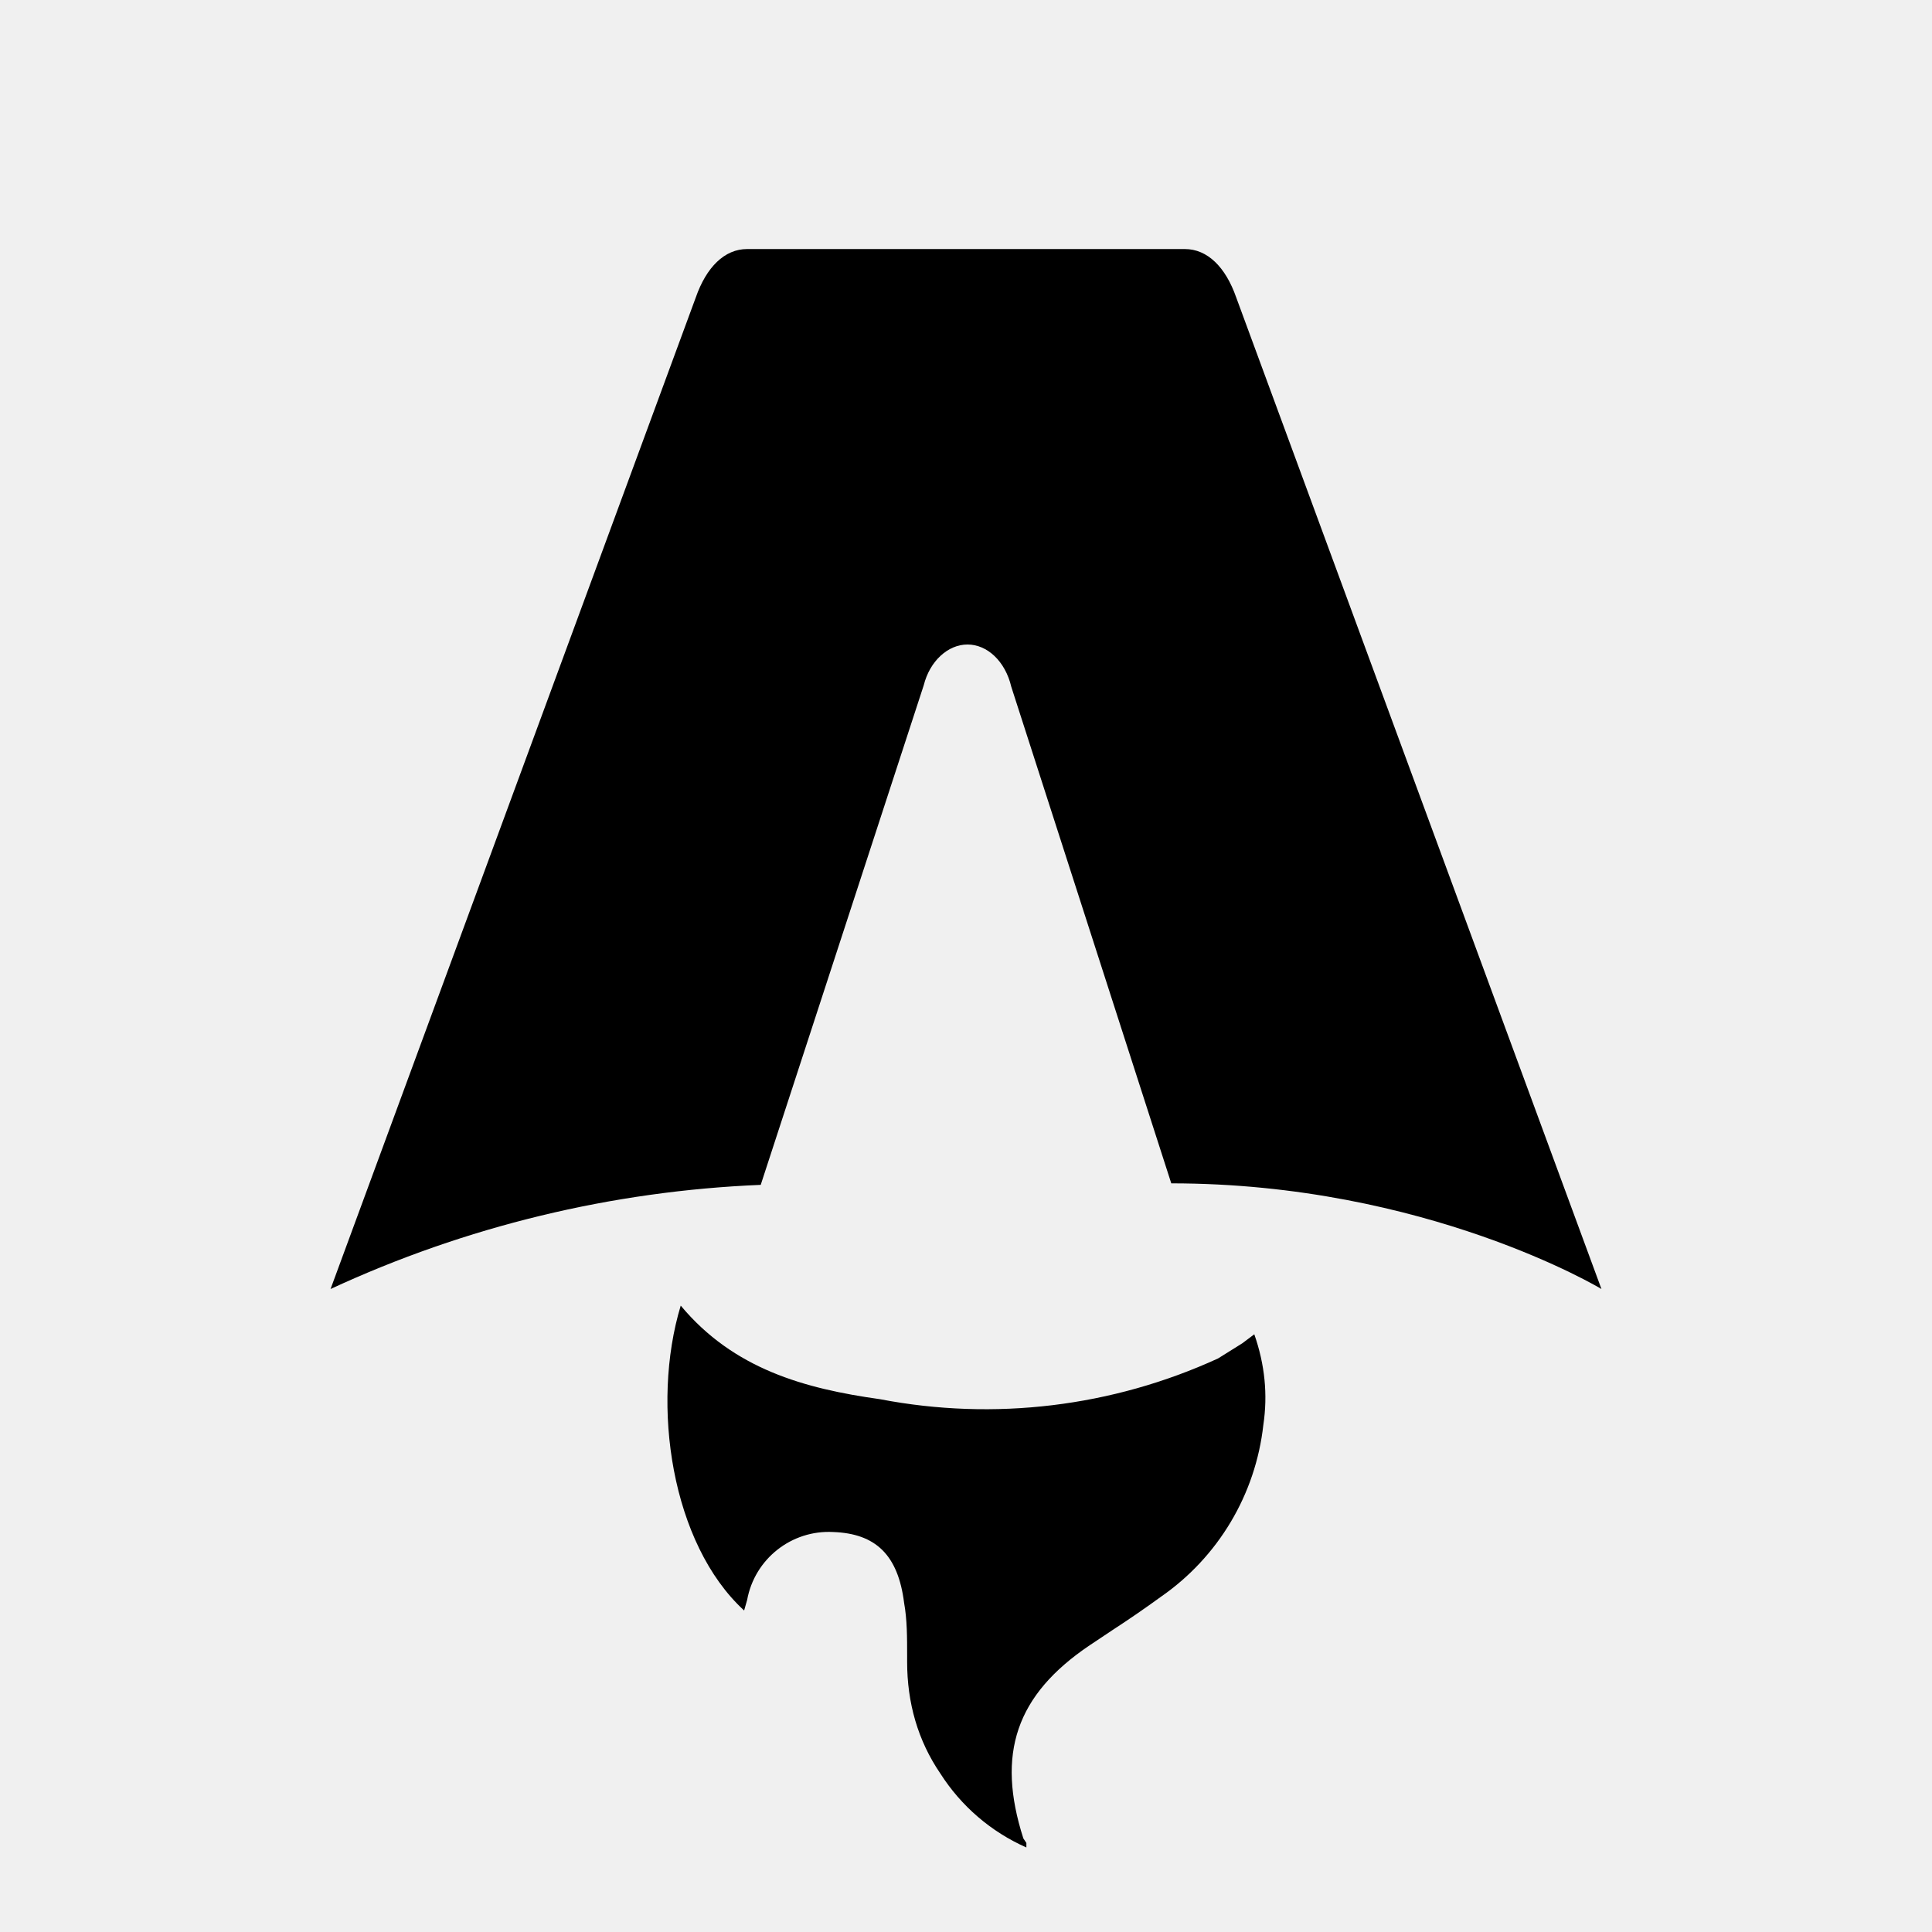
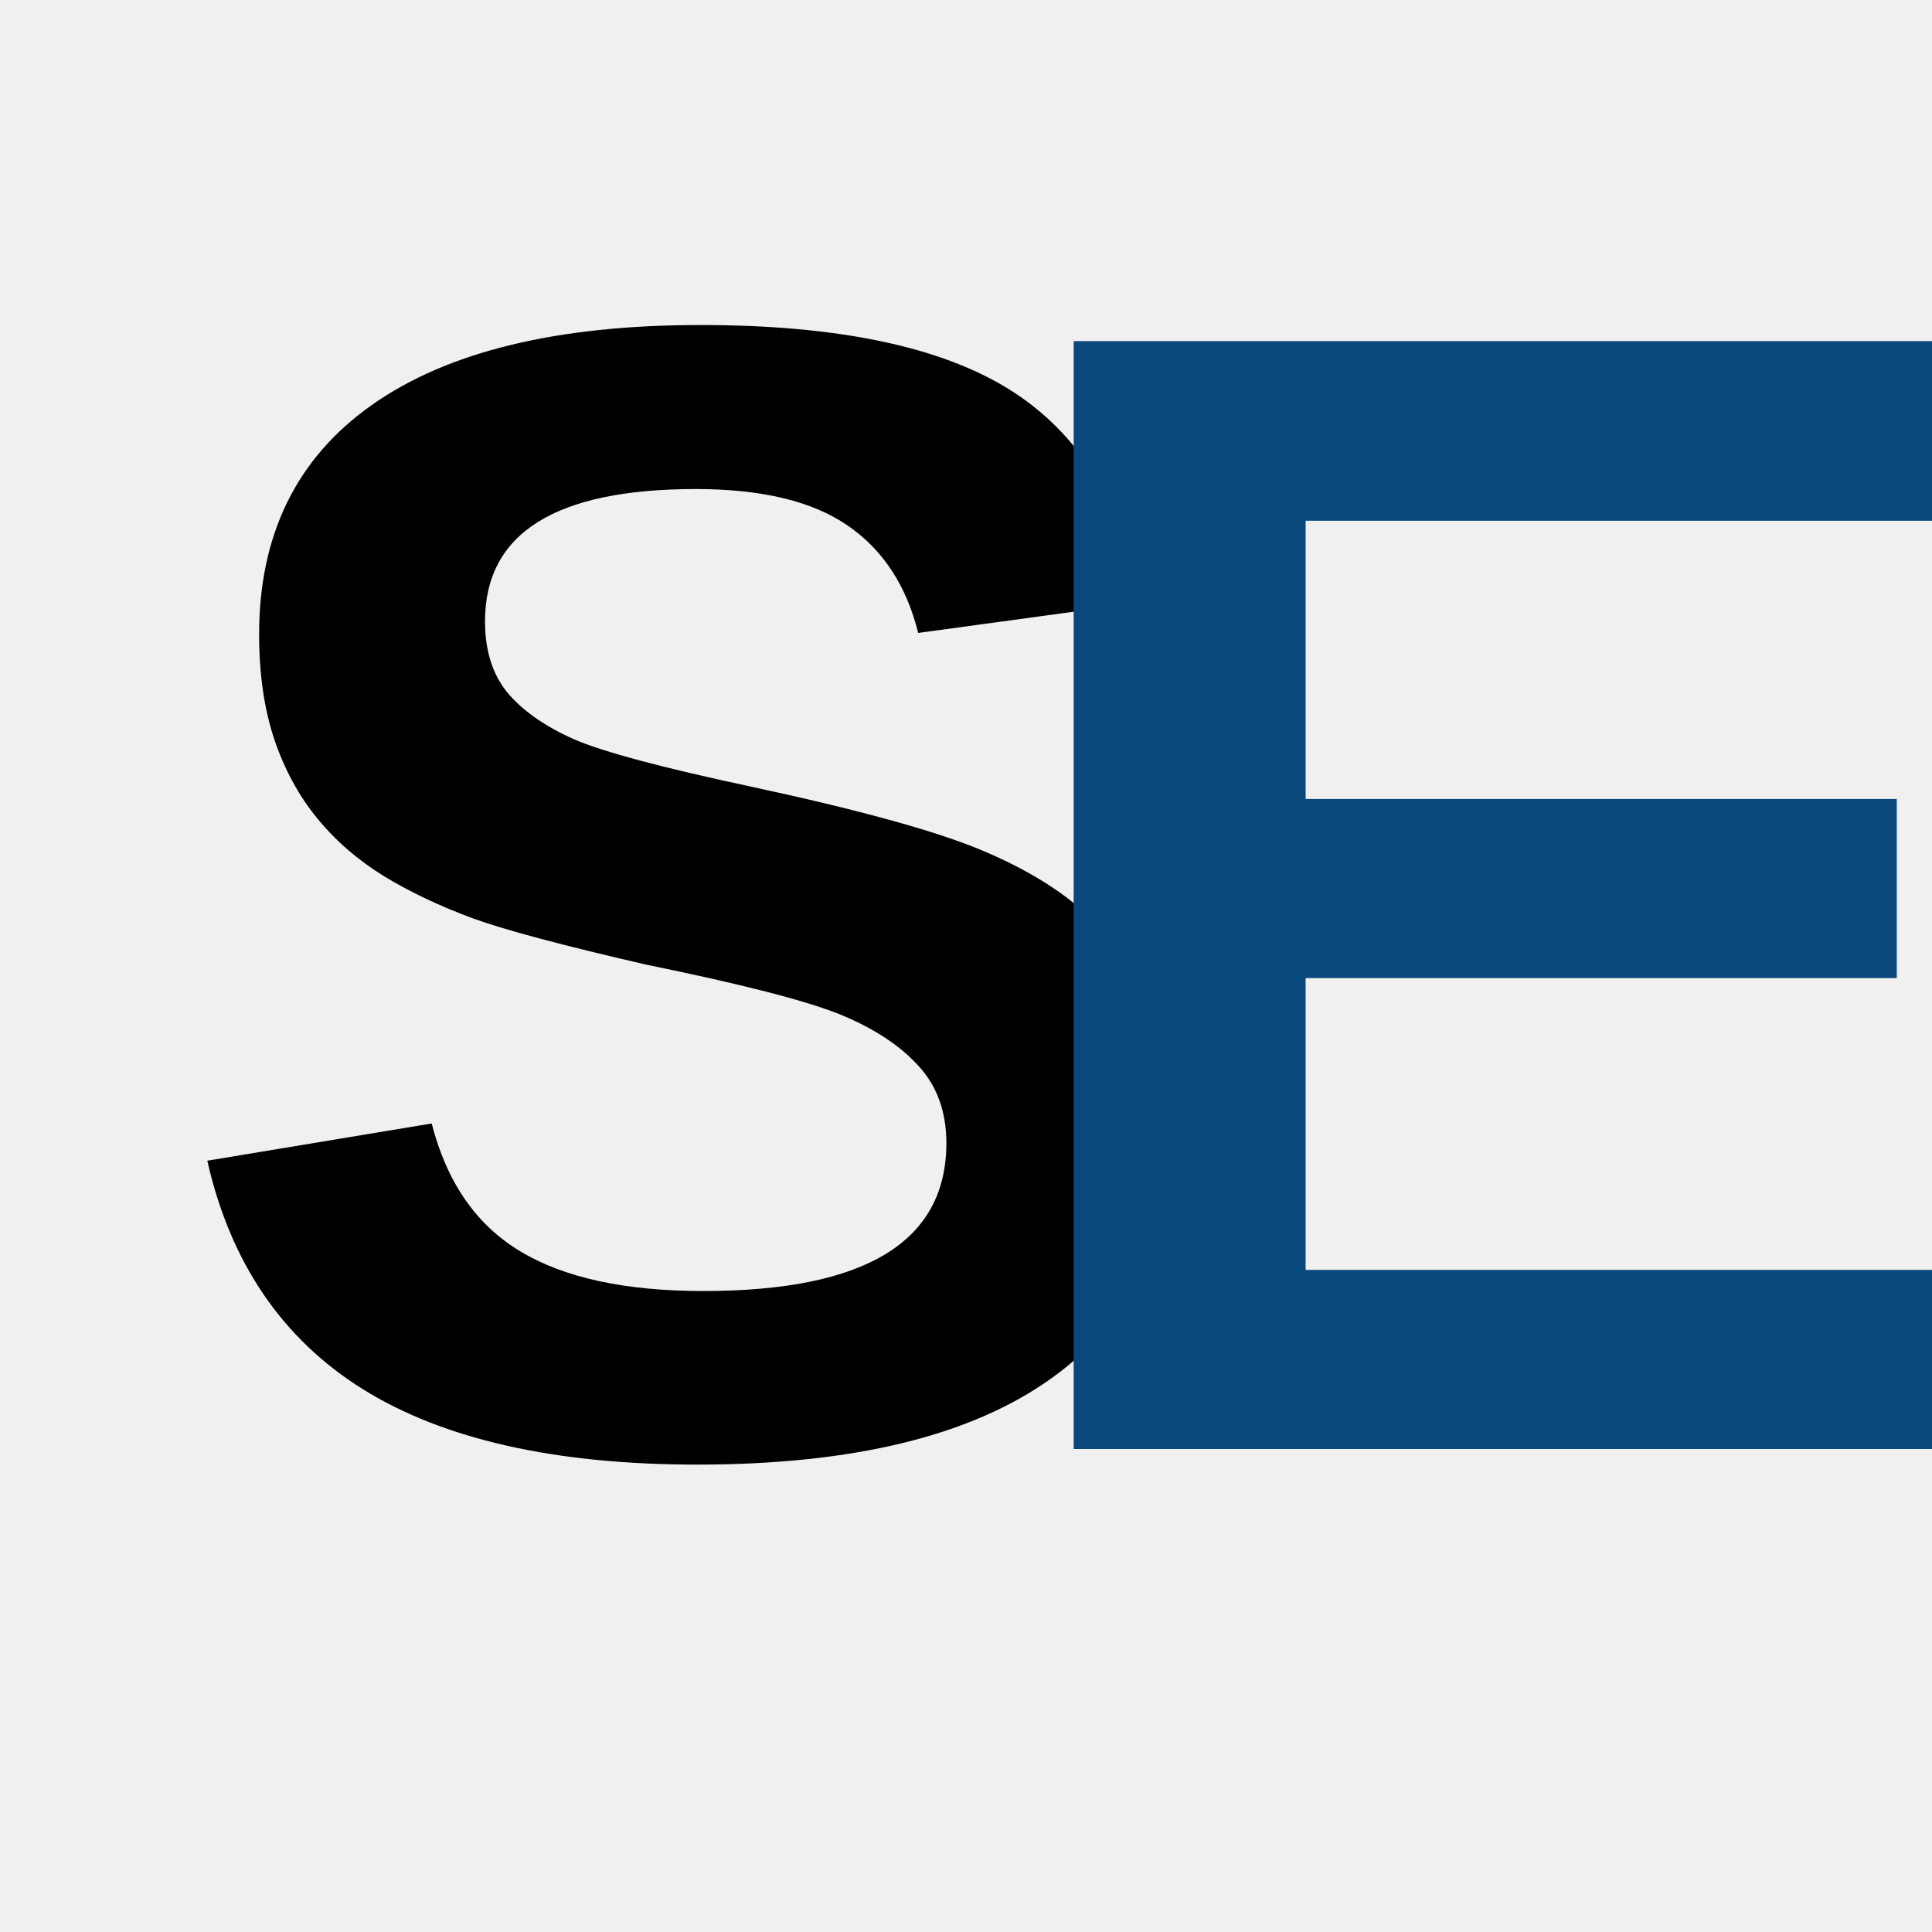
- <svg xmlns="http://www.w3.org/2000/svg" fill="none" viewBox="0 0 128 128">
-   <path d="M50.4 78.5a75.1 75.1 0 0 0-28.5 6.9l24.2-65.7c.7-2 1.9-3.2 3.4-3.2h29c1.5 0 2.7 1.2 3.4 3.2l24.2 65.7s-11.6-7-28.5-7L67 45.5c-.4-1.7-1.6-2.8-2.9-2.8-1.3 0-2.5 1.1-2.9 2.7L50.4 78.5Zm-1.1 28.2Zm-4.2-20.2c-2 6.6-.6 15.8 4.2 20.2a17.5 17.5 0 0 1 .2-.7 5.5 5.5 0 0 1 5.7-4.5c2.8.1 4.3 1.5 4.7 4.7.2 1.1.2 2.3.2 3.5v.4c0 2.7.7 5.2 2.2 7.4a13 13 0 0 0 5.7 4.9v-.3l-.2-.3c-1.8-5.6-.5-9.5 4.4-12.8l1.5-1a73 73 0 0 0 3.2-2.2 16 16 0 0 0 6.8-11.4c.3-2 .1-4-.6-6l-.8.6-1.6 1a37 37 0 0 1-22.4 2.7c-5-.7-9.7-2-13.2-6.2Z" />
-   <style>
-         path { fill: #000; }
-         @media (prefers-color-scheme: dark) {
-             path { fill: #FFF; }
-         }
-     </style>
+ <svg xmlns="http://www.w3.org/2000/svg" width="60" height="60" viewBox="0 0 60 60" fill="none">
+   <text x="5" y="45" font-family="Arial, sans-serif" font-size="50" font-weight="bold" fill="#000000">S</text>
+   <text x="30" y="45" font-family="Arial, sans-serif" font-size="50" font-weight="bold" fill="#0A477A">E</text>
</svg>
